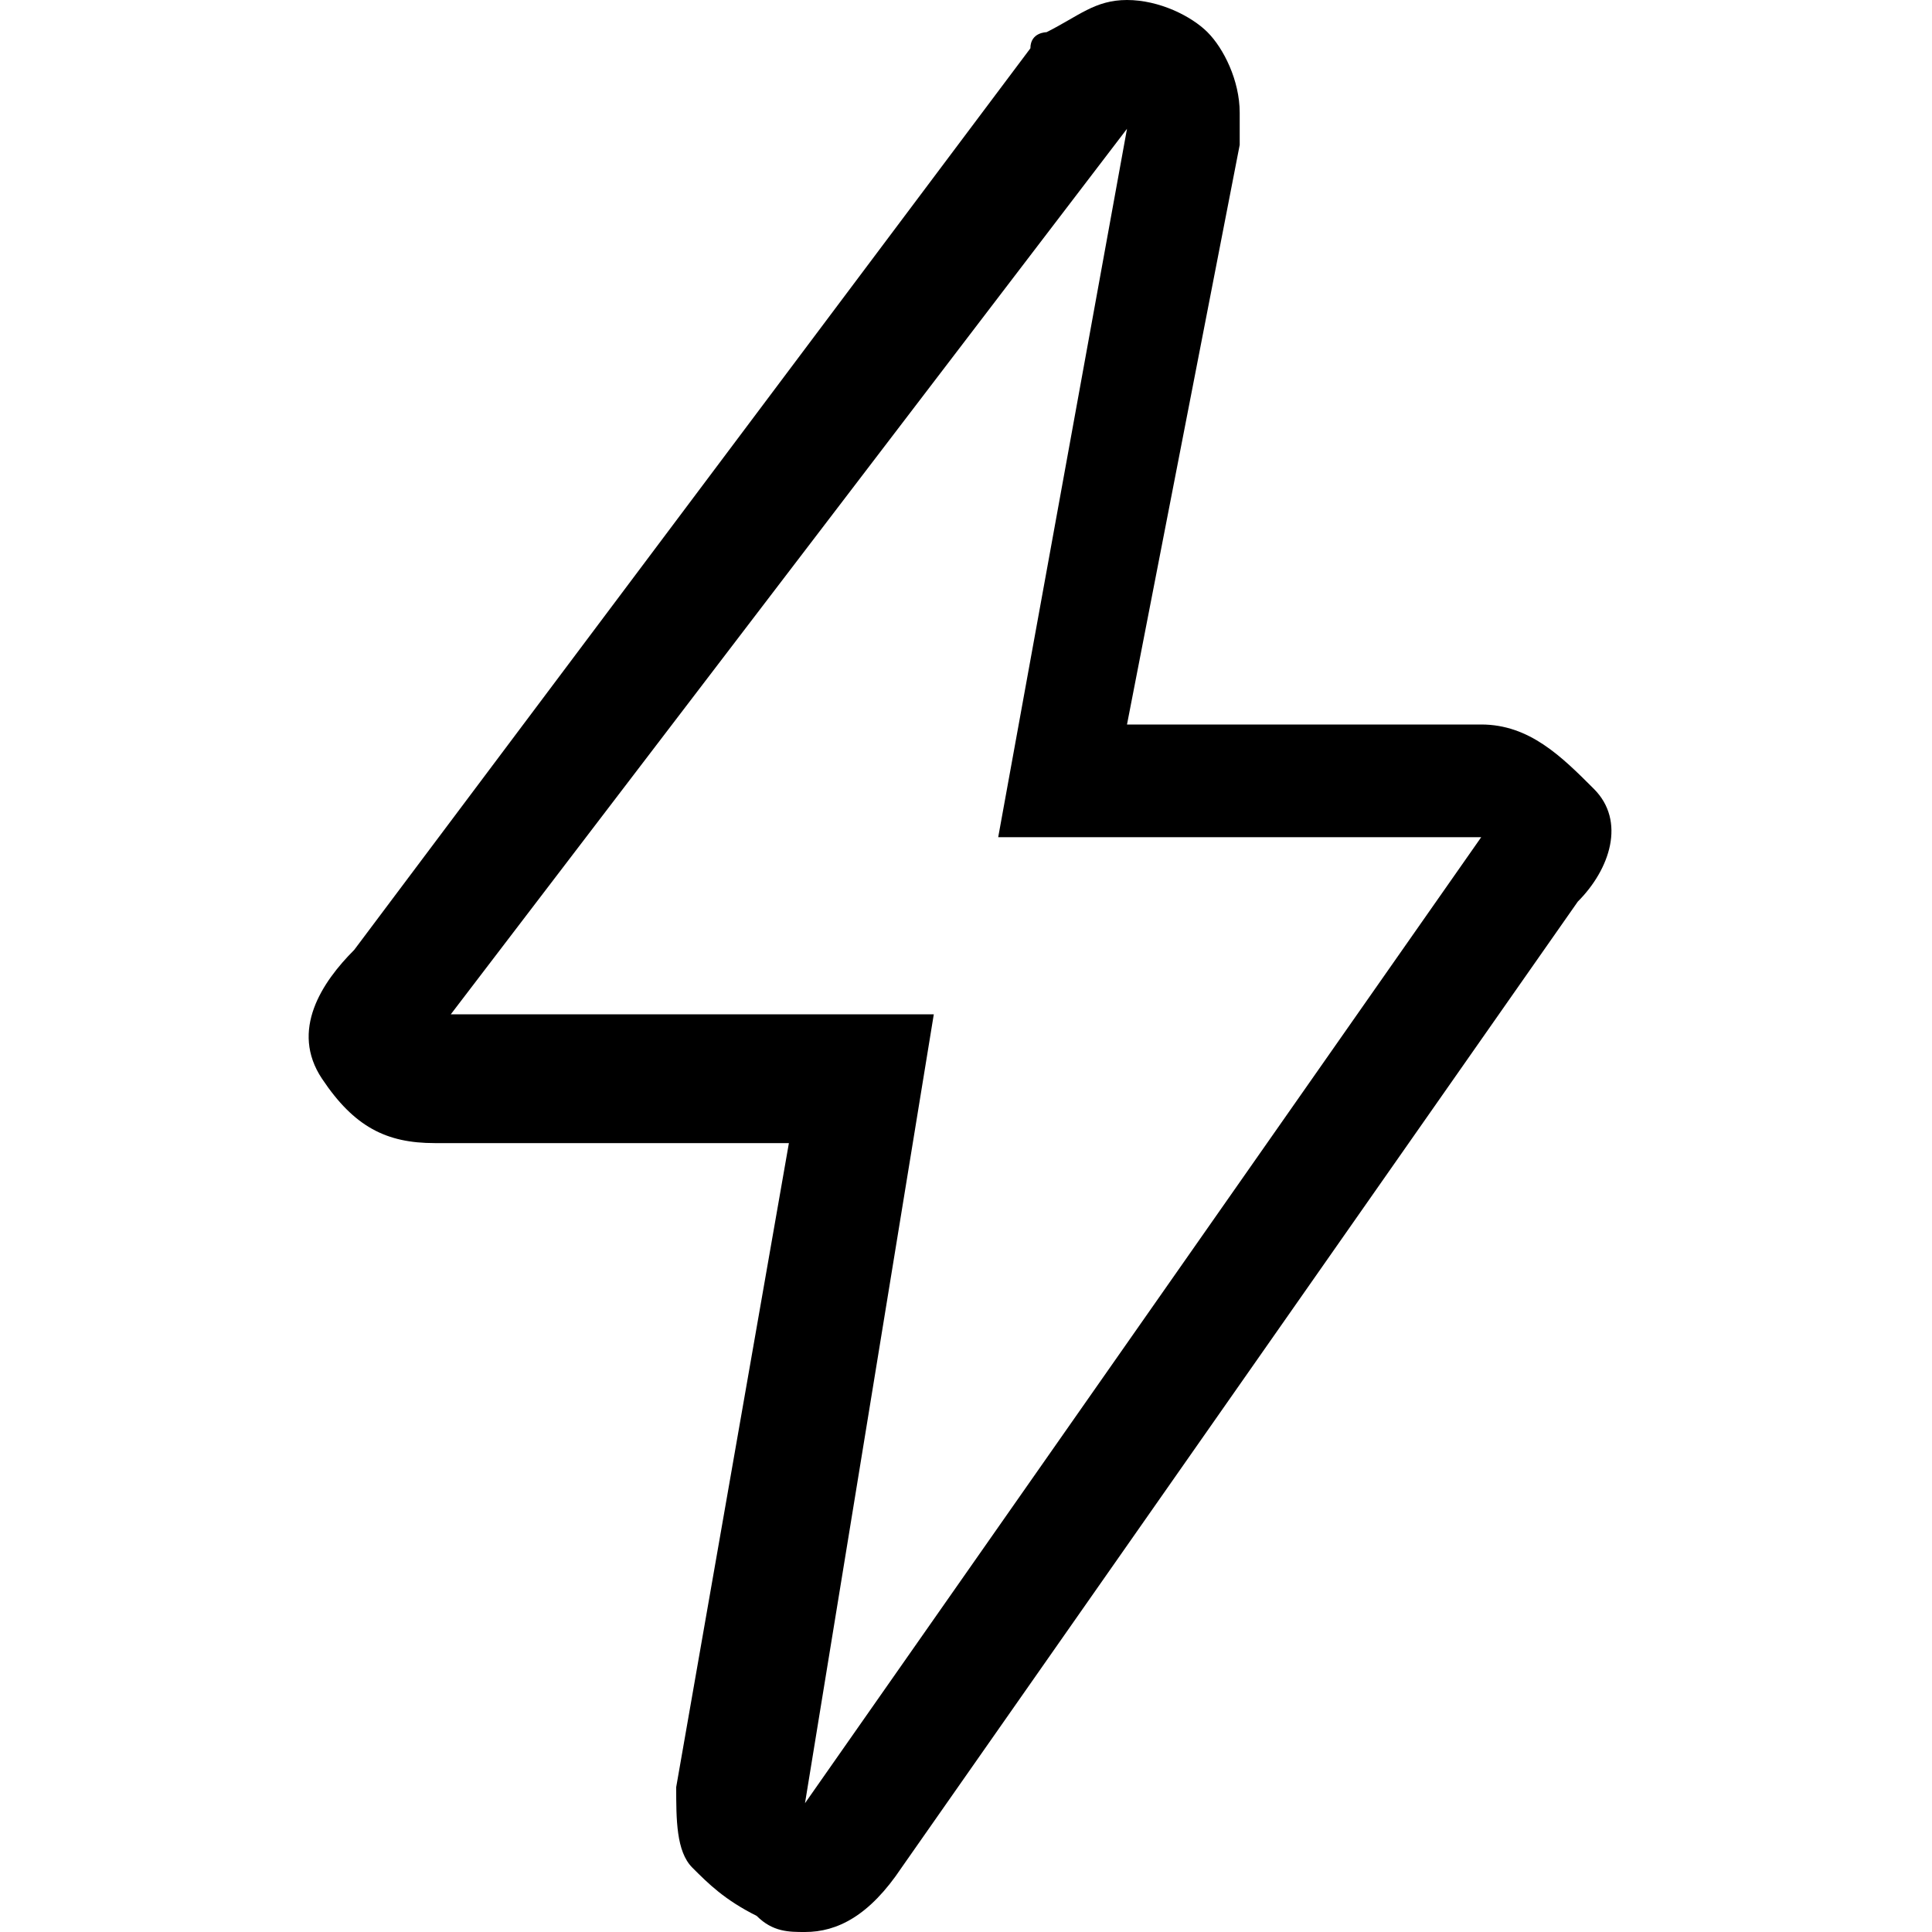
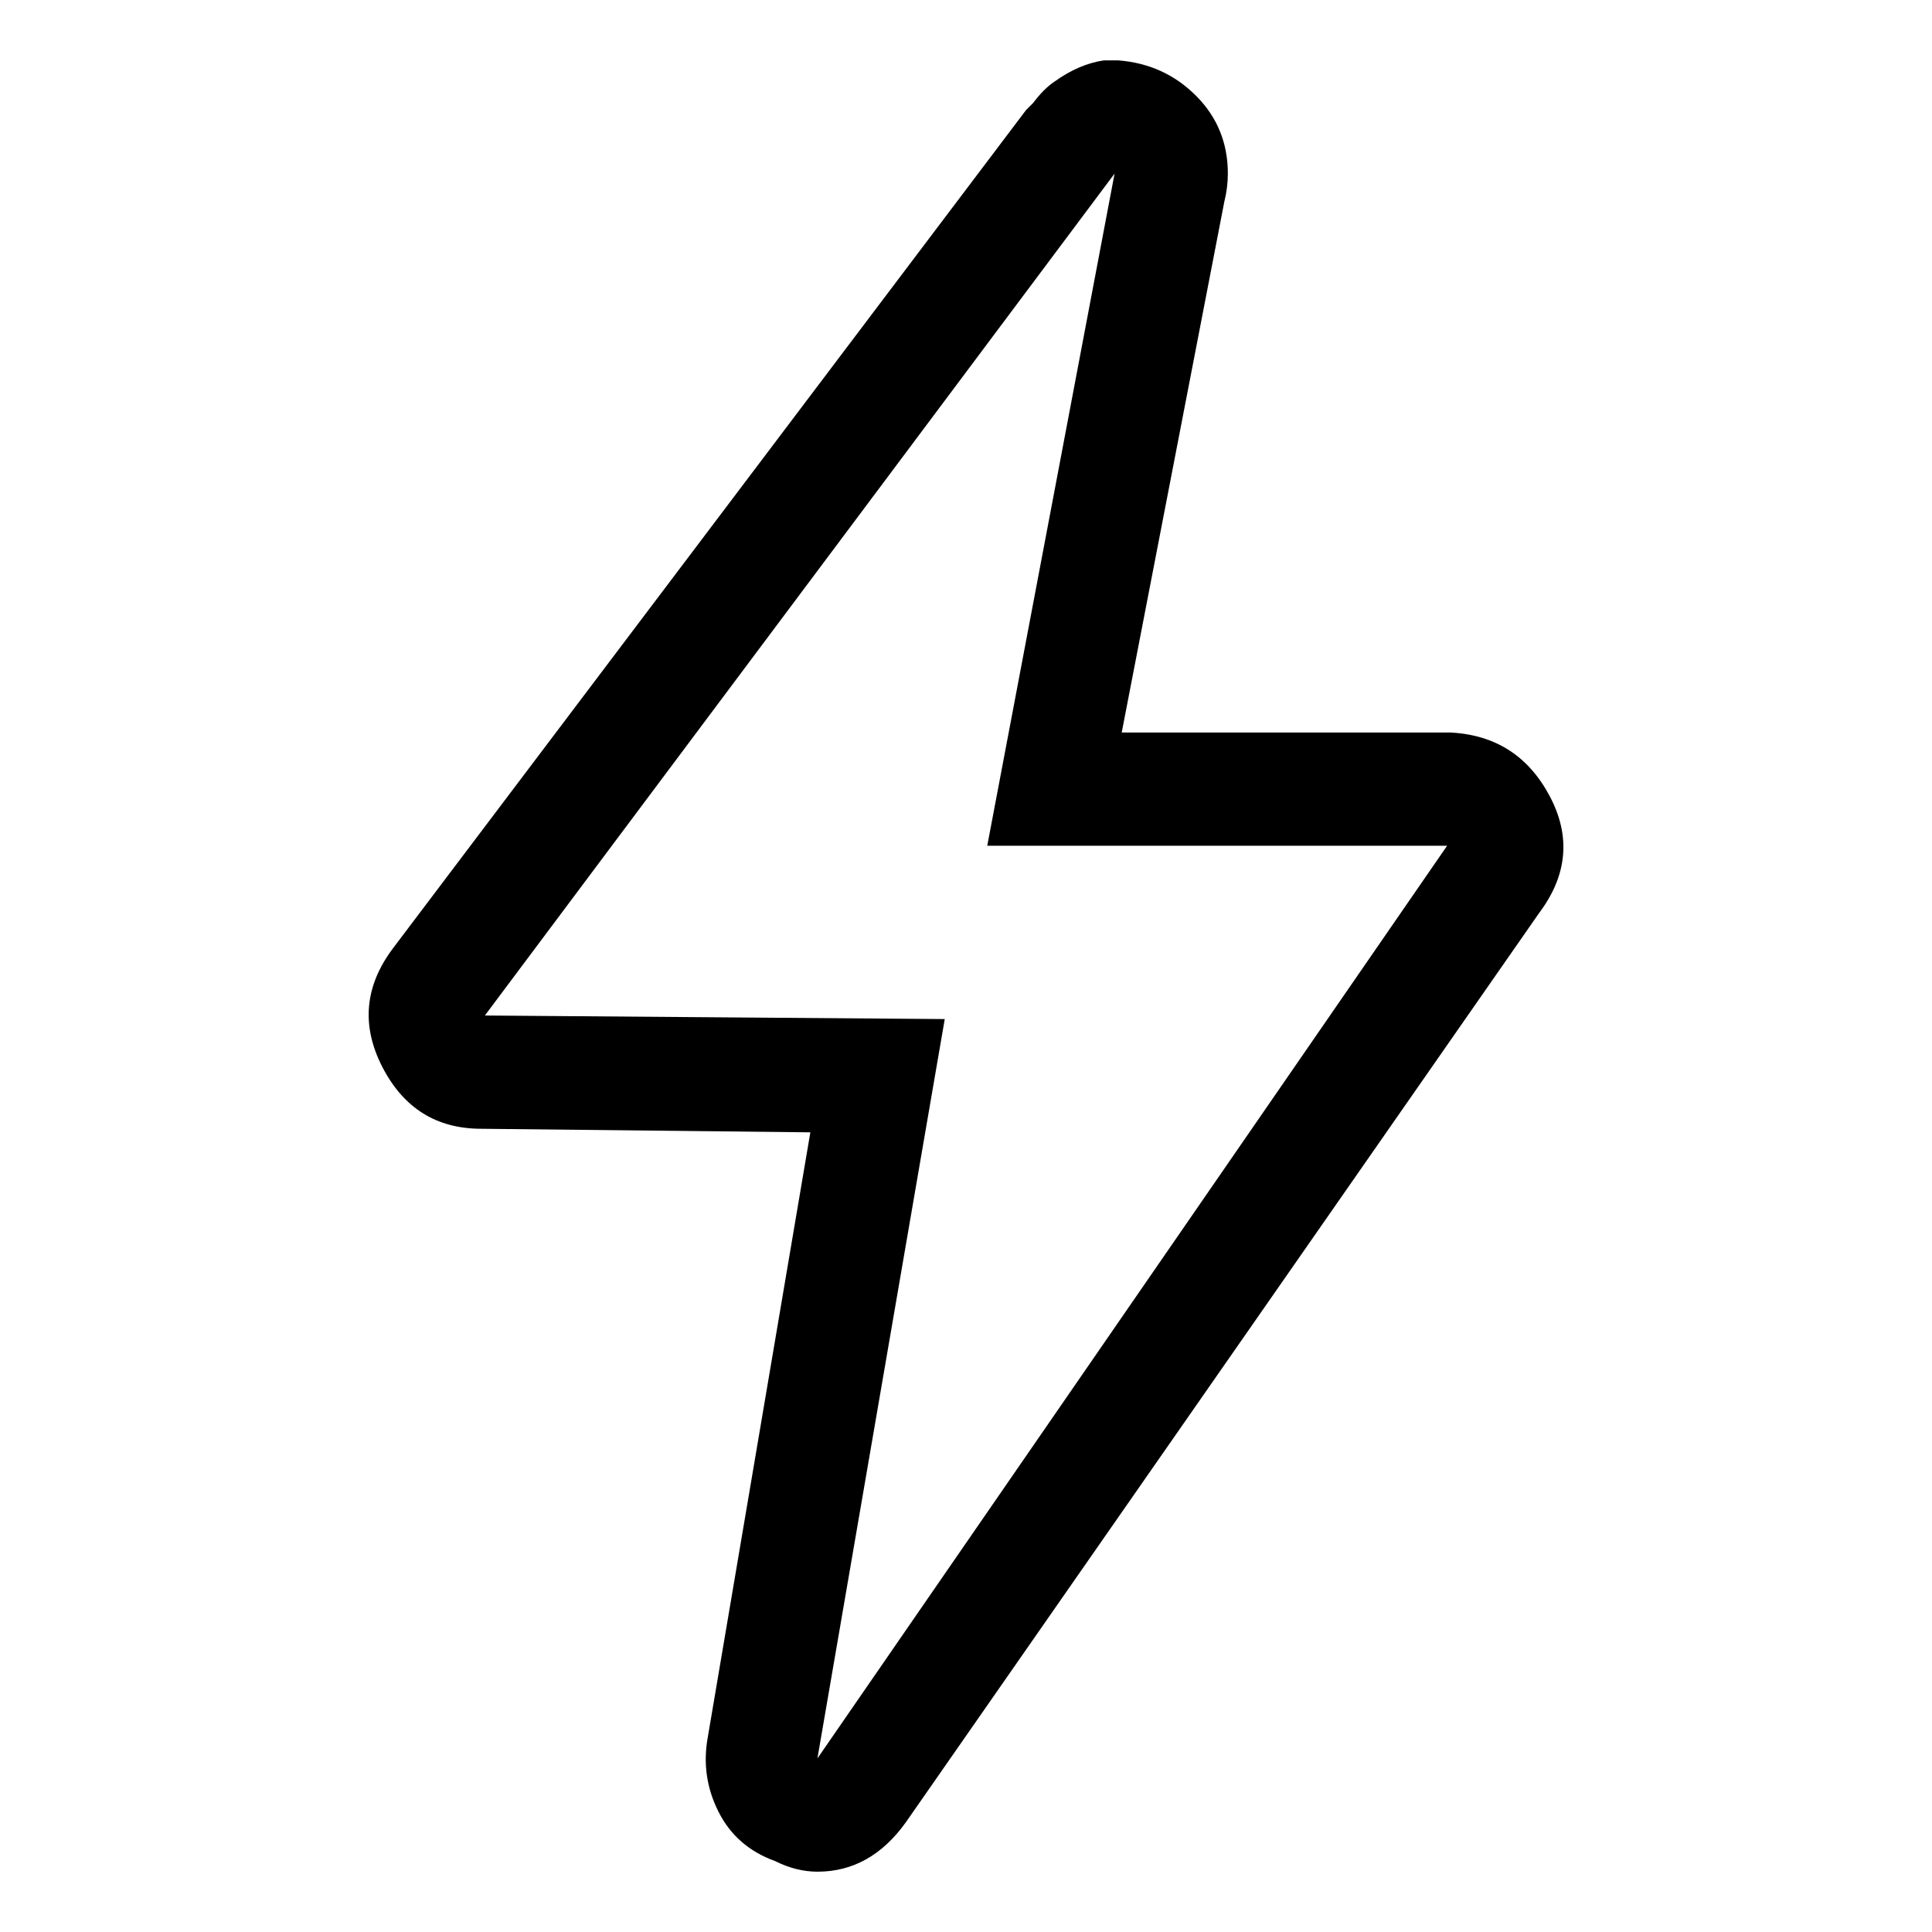
- <svg xmlns="http://www.w3.org/2000/svg" version="1.1" id="Layer_1" x="0px" y="0px" viewBox="0 0 12 12" enable-background="new 0 0 12 12" xml:space="preserve">
-   <path d="M7,0L7,0c0.2,0,0.4,0.1,0.5,0.2s0.2,0.3,0.2,0.5c0,0.1,0,0.1,0,0.2L7,4.5h2.2c0.3,0,0.5,0.2,0.7,0.4S10,5.4,9.8,5.6l-4.2,6  C5.4,11.9,5.2,12,5,12c-0.1,0-0.2,0-0.3-0.1c-0.2-0.1-0.3-0.2-0.4-0.3s-0.1-0.3-0.1-0.5l0.7-4l-2.2,0c-0.3,0-0.5-0.1-0.7-0.4  S2,6.1,2.2,5.9l4.2-5.6c0,0,0,0,0,0c0-0.1,0.1-0.1,0.1-0.1C6.7,0.1,6.8,0,7,0C6.9,0,7,0,7,0z M2.8,6.3l3,0L5,11.2l4.2-6h-3L7,0.8  L2.8,6.3z" />
+ <svg xmlns="http://www.w3.org/2000/svg" viewBox="0 0 32 32" enable-background="new 0 0 32 32">
+   <path d="M18.461 2.875l-2.109 11.133h7.617l-10.43 15.117 2.109-12.246-7.617-.059 10.43-13.945zm0-1.875h-.176c-.273.039-.547.156-.82.352-.117.078-.234.195-.352.352l-.117.117-10.488 13.887c-.469.625-.527 1.279-.176 1.963.352.684.898 1.025 1.641 1.025l5.449.059-1.699 10.02c-.078.43-.02.84.176 1.23.195.391.508.664.938.82.234.117.469.176.703.176.586 0 1.074-.273 1.465-.82l10.488-15.059c.469-.625.527-1.27.176-1.934-.352-.664-.898-1.016-1.641-1.055h-5.449l1.699-8.789c.039-.156.059-.312.059-.469 0-.508-.176-.937-.527-1.289-.352-.352-.781-.547-1.289-.586h-.059z" />
</svg>
